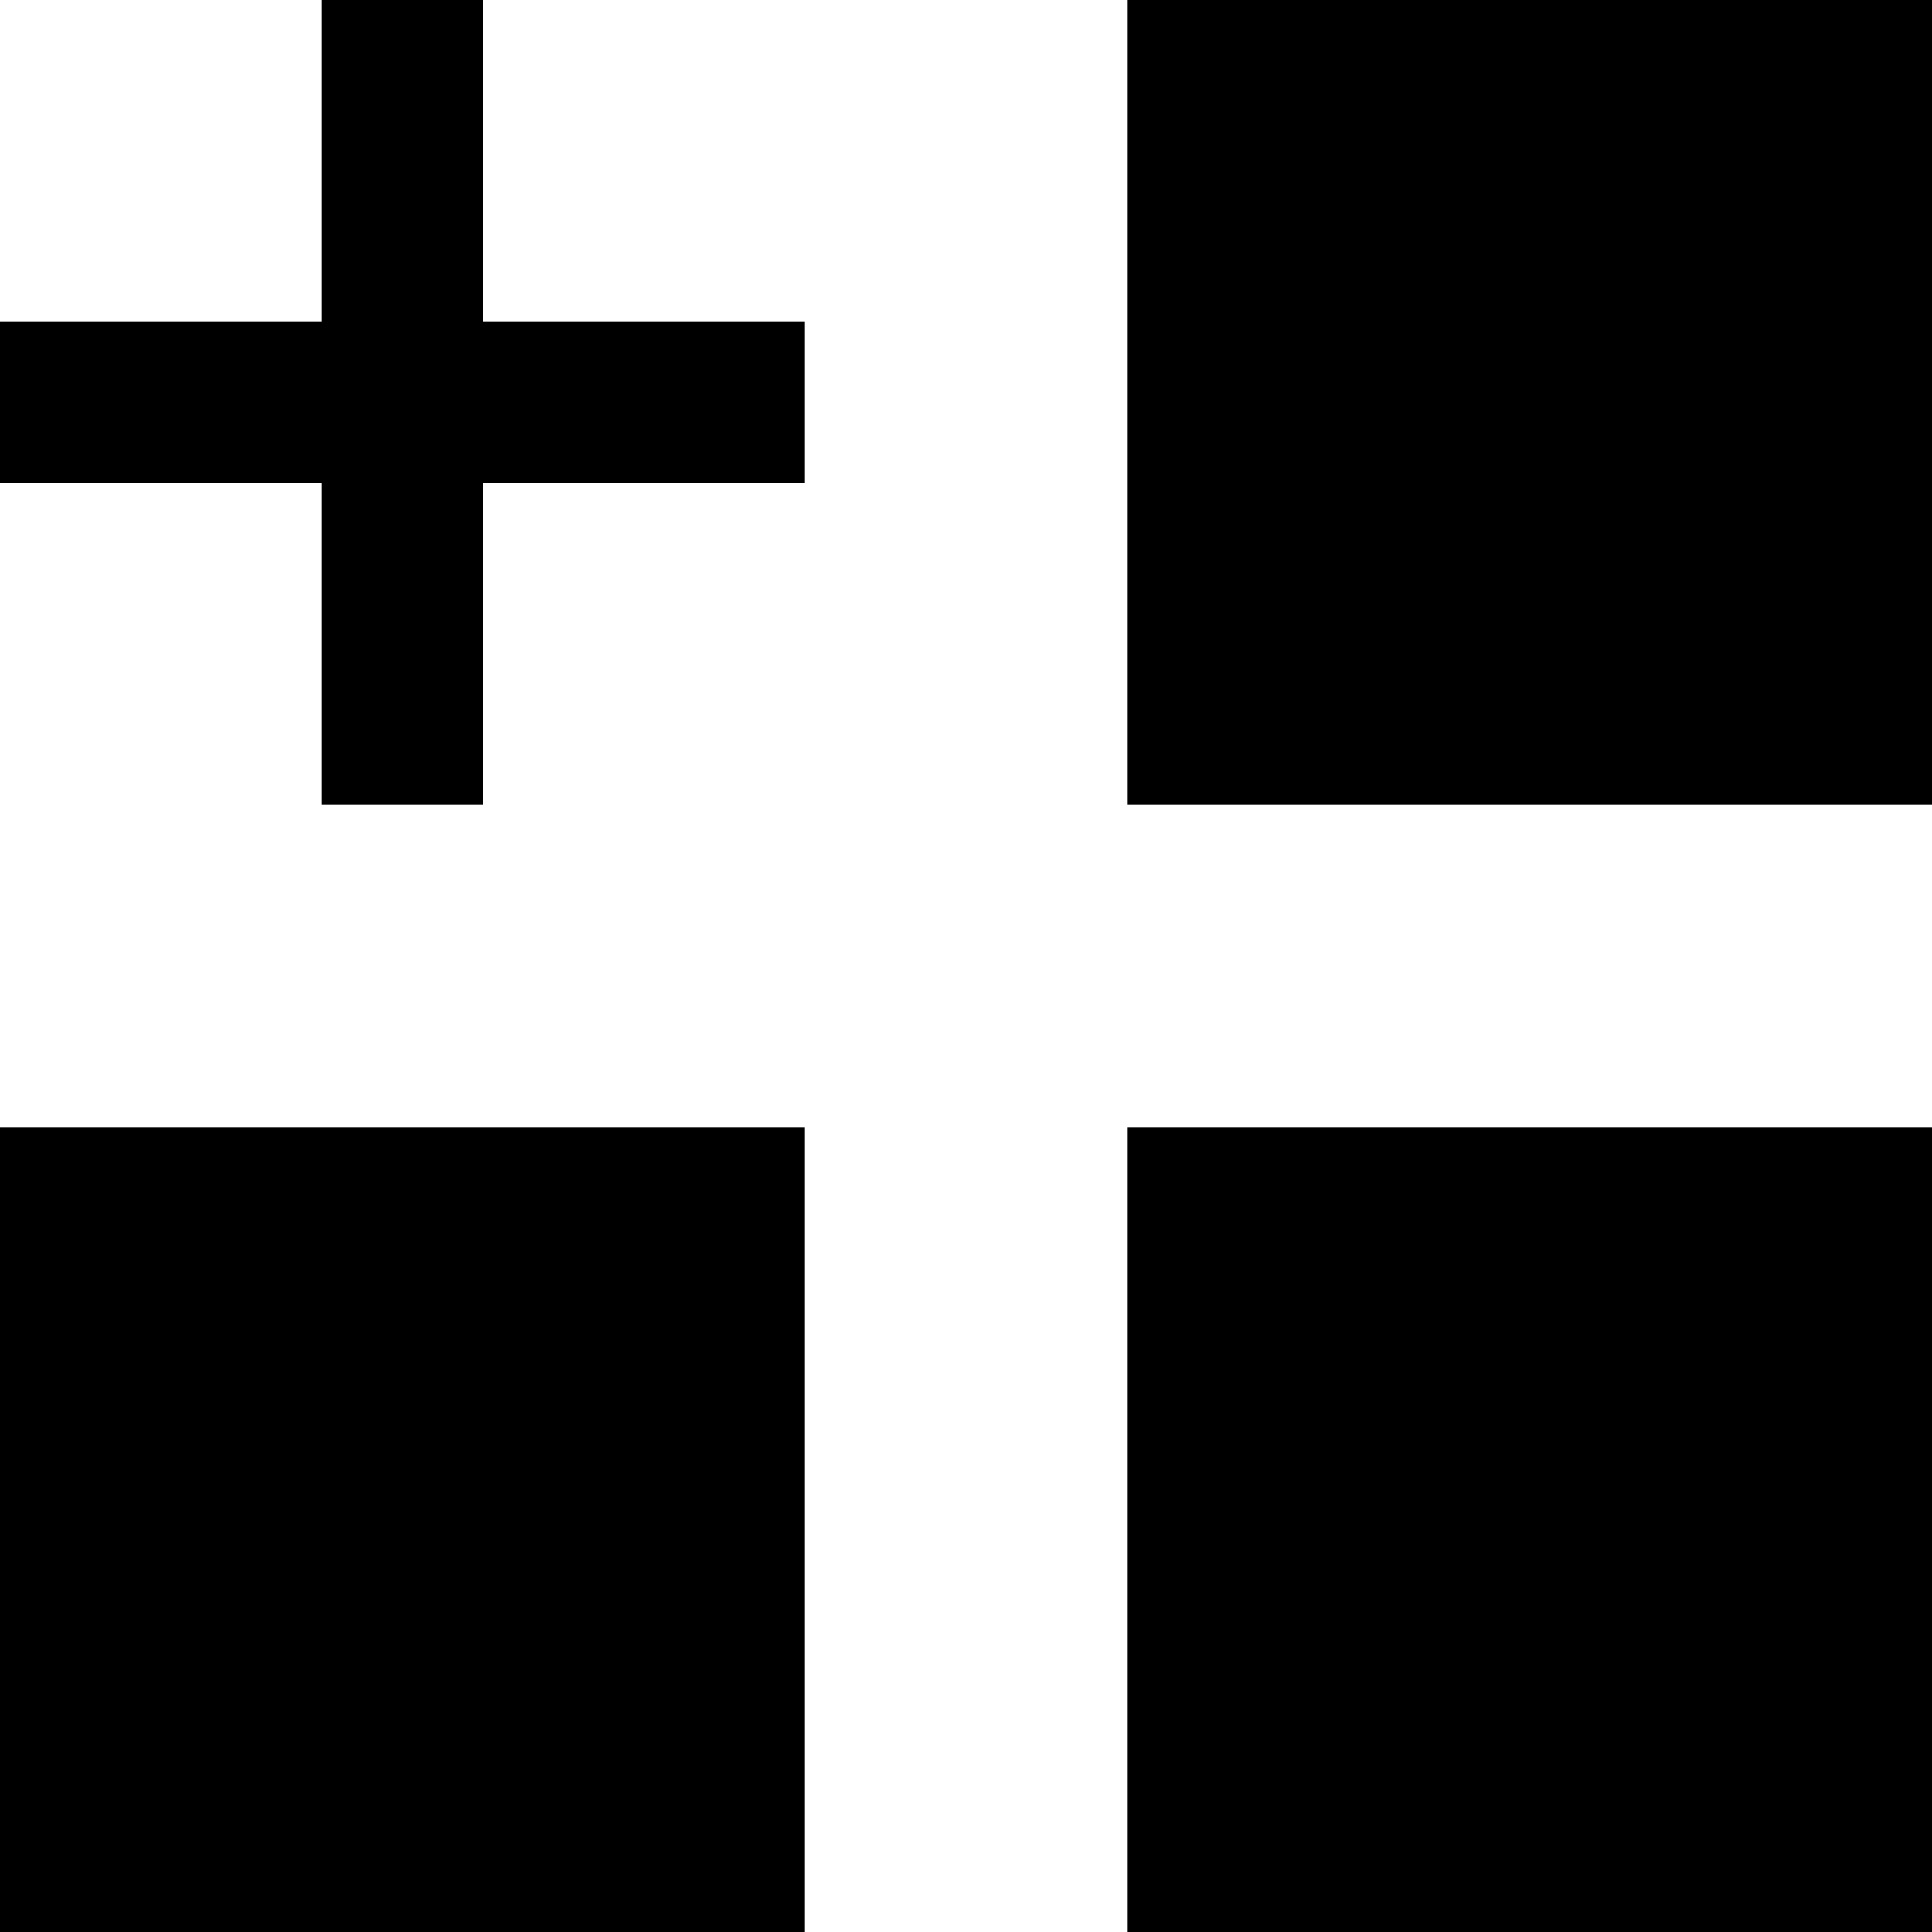
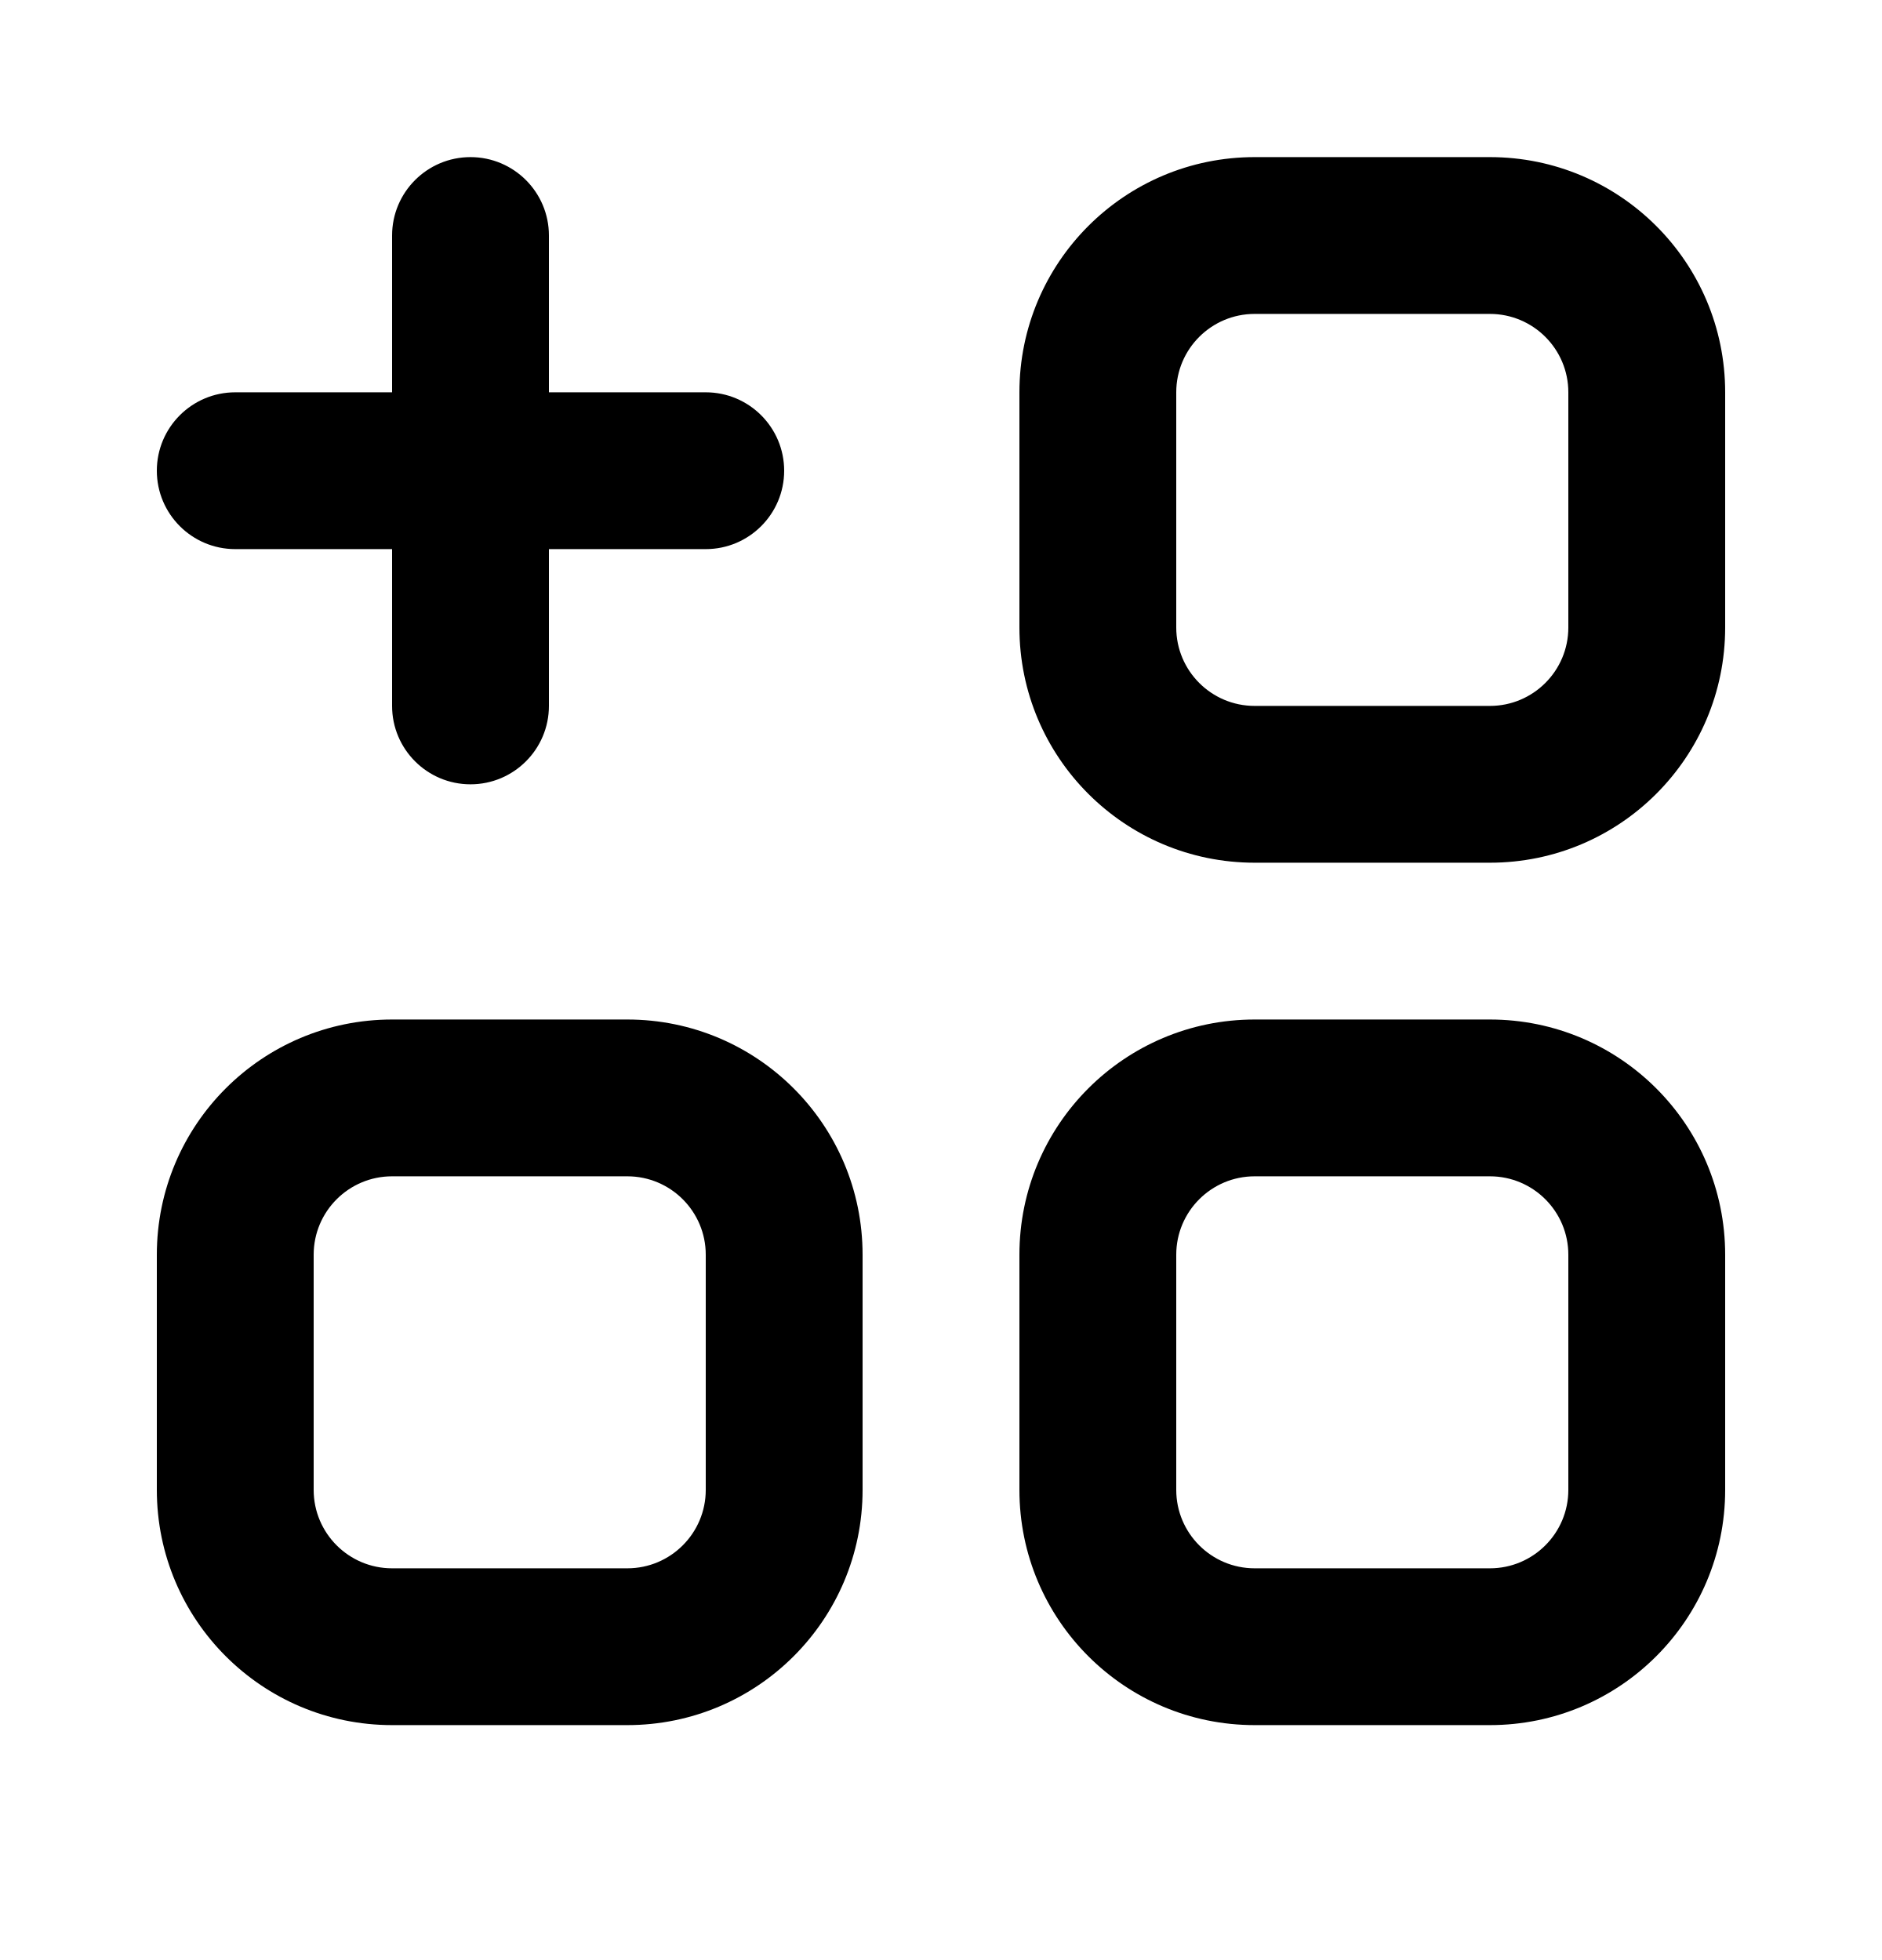
- <svg xmlns="http://www.w3.org/2000/svg" width="24" height="24" viewBox="0 0 24 24" fill="none">
-   <path fill-rule="evenodd" clip-rule="evenodd" d="M24 0H14V10H24V0ZM0 14H10V24H0V14ZM14 14H24V24H14V14ZM4 0H6V4L10 4V6H6V10H4V6H0V4L4 4V0Z" fill="currentColor" />
+ <svg xmlns="http://www.w3.org/2000/svg" width="24" height="25" viewBox="0 0 24 25" fill="none">
+   <path fill-rule="evenodd" clip-rule="evenodd" d="M16 4.004C15.448 4.004 15 4.452 15 5.004V8.004C15 8.556 15.448 9.004 16 9.004H19C19.552 9.004 20 8.556 20 8.004V5.004C20 4.452 19.552 4.004 19 4.004H16ZM13 5.004C13 3.347 14.343 2.004 16 2.004H19C20.657 2.004 22 3.347 22 5.004V8.004C22 9.661 20.657 11.004 19 11.004H16C14.343 11.004 13 9.661 13 8.004V5.004ZM16 15.004C15.448 15.004 15 15.452 15 16.004V19.004C15 19.556 15.448 20.004 16 20.004H19C19.552 20.004 20 19.556 20 19.004V16.004C20 15.452 19.552 15.004 19 15.004H16ZM13 16.004C13 14.347 14.343 13.004 16 13.004H19C20.657 13.004 22 14.347 22 16.004V19.004C22 20.661 20.657 22.004 19 22.004H16C14.343 22.004 13 20.661 13 19.004V16.004ZM4 16.004C4 15.452 4.448 15.004 5 15.004H8C8.552 15.004 9 15.452 9 16.004V19.004C9 19.556 8.552 20.004 8 20.004H5C4.448 20.004 4 19.556 4 19.004V16.004ZM5 13.004C3.343 13.004 2 14.347 2 16.004V19.004C2 20.661 3.343 22.004 5 22.004H8C9.657 22.004 11 20.661 11 19.004V16.004C11 14.347 9.657 13.004 8 13.004H5ZM6 2.004C6.552 2.004 7 2.452 7 3.004V5.004H9C9.552 5.004 10 5.452 10 6.004C10 6.556 9.552 7.004 9 7.004H7V9.004C7 9.556 6.552 10.004 6 10.004C5.448 10.004 5 9.556 5 9.004V7.004H3C2.448 7.004 2 6.556 2 6.004C2 5.452 2.448 5.004 3 5.004H5V3.004C5 2.452 5.448 2.004 6 2.004Z" fill="currentColor" />
</svg>
